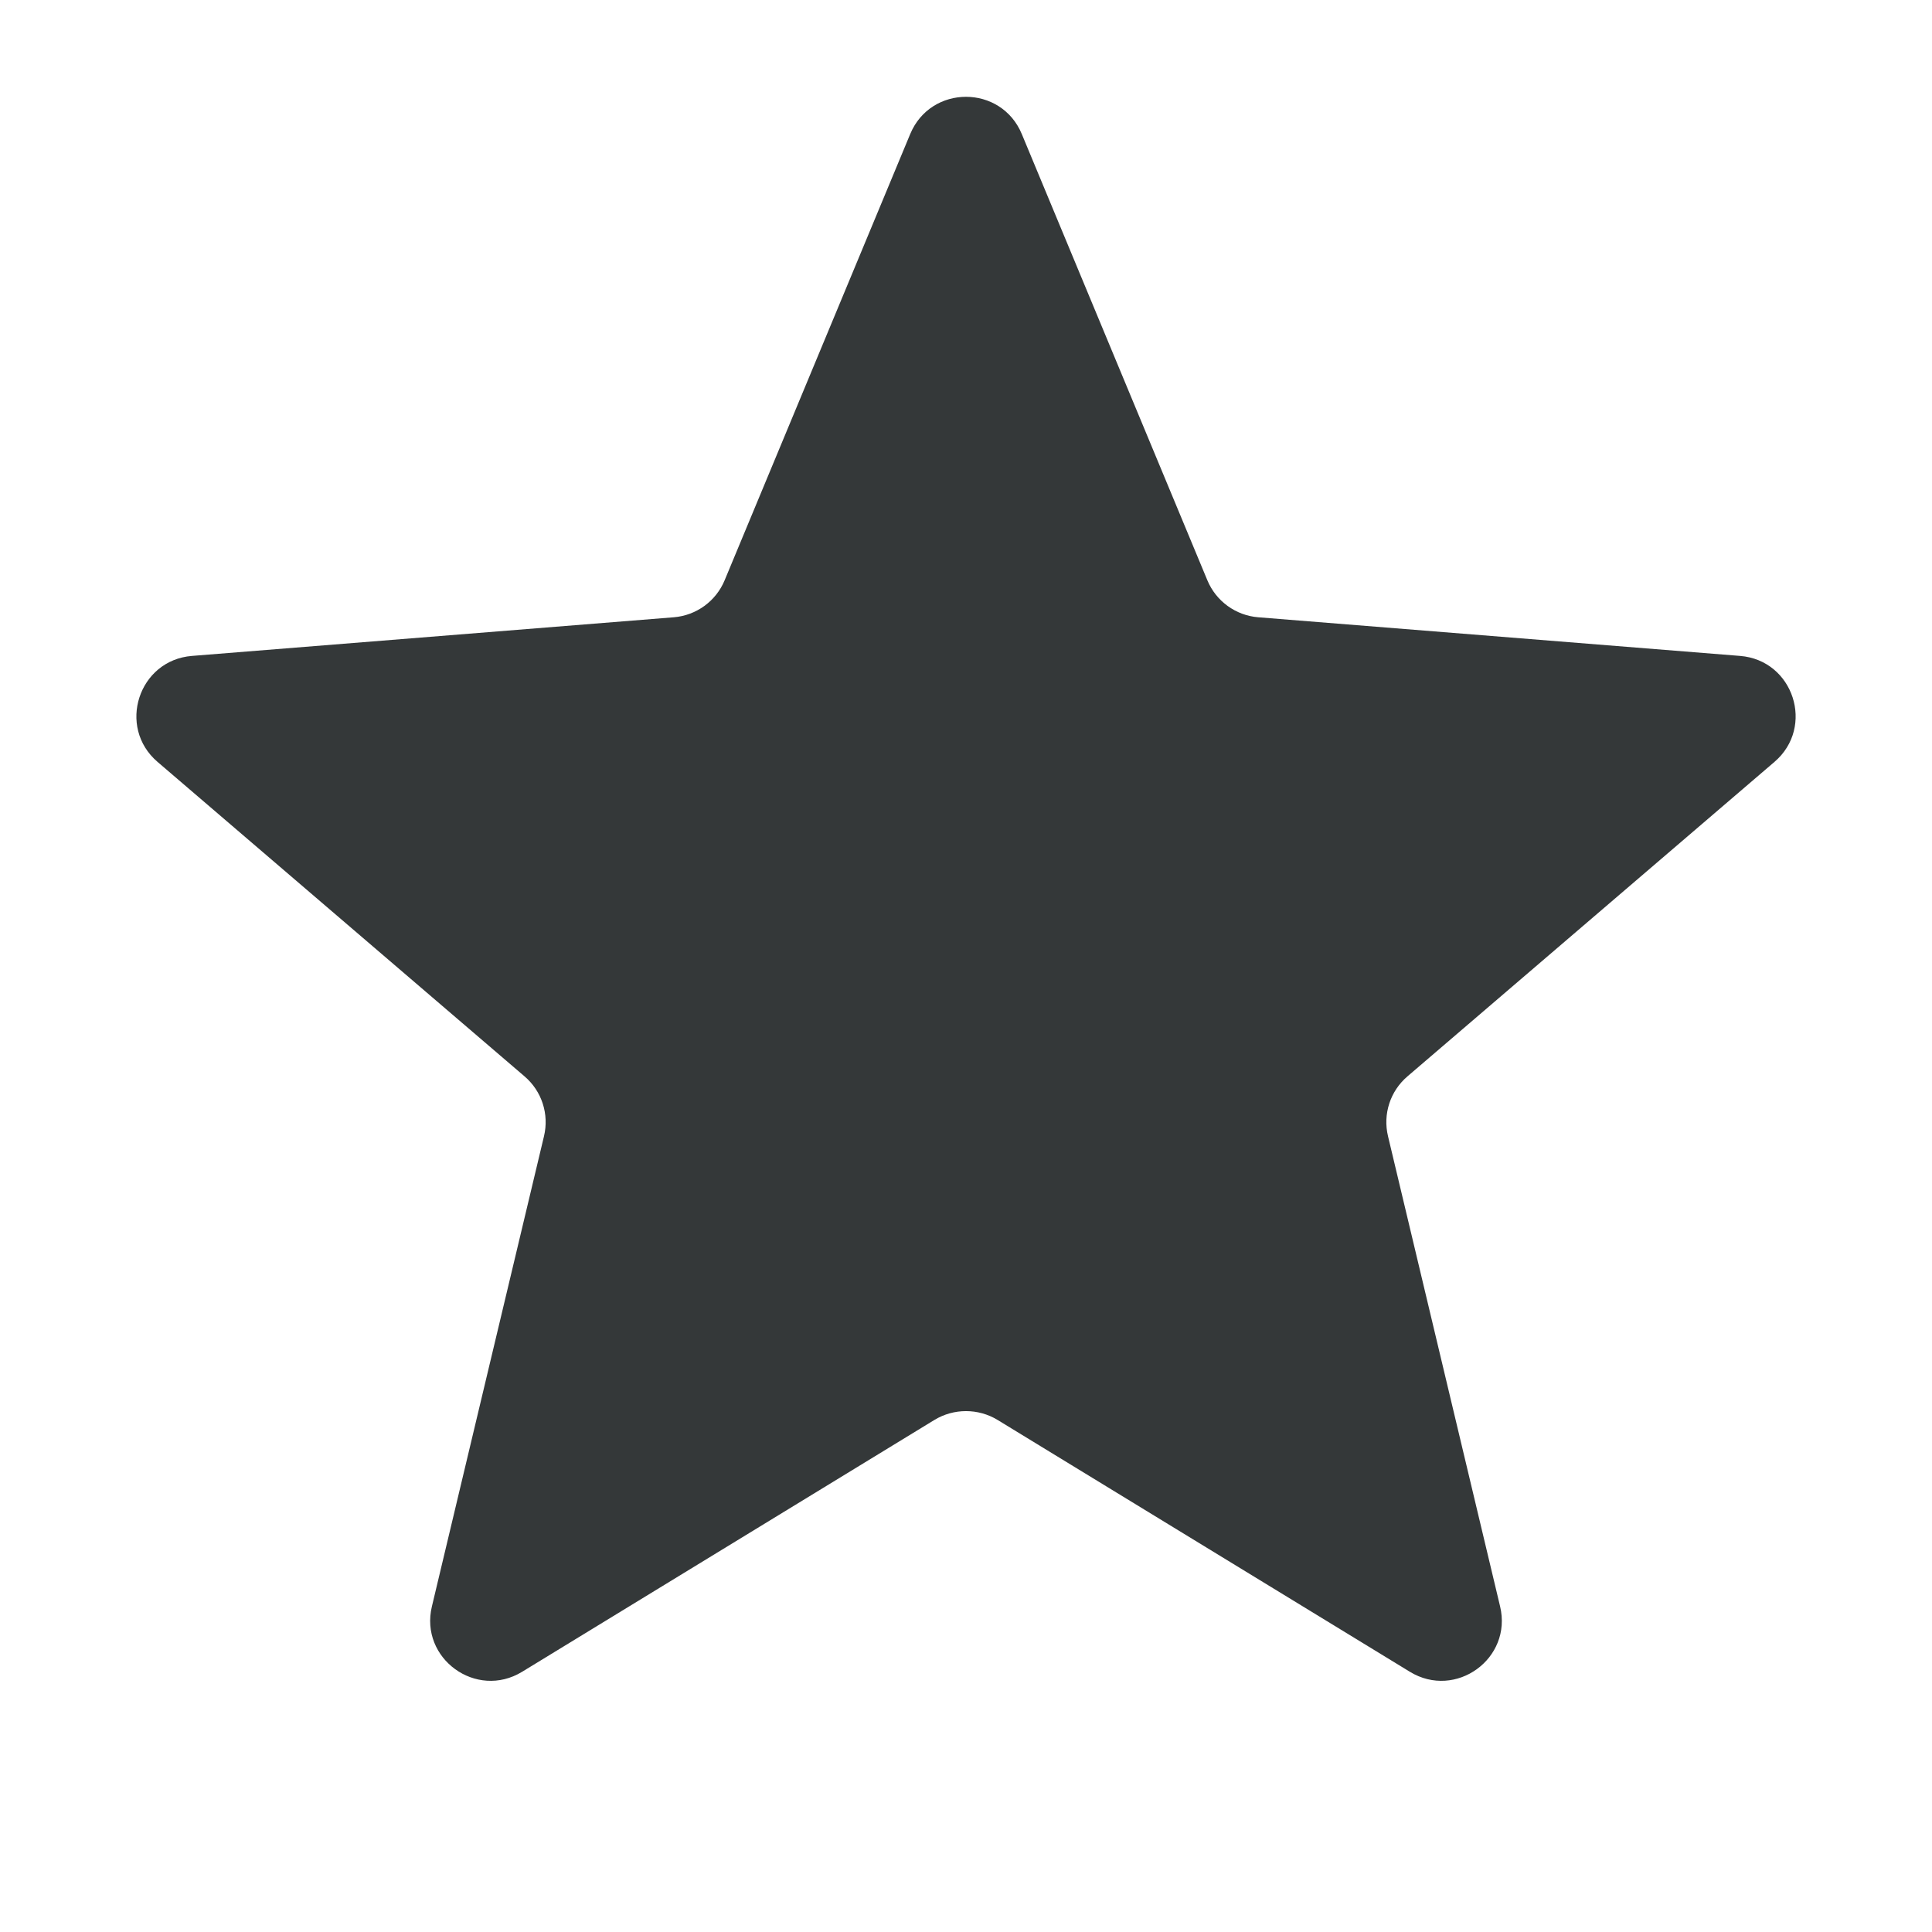
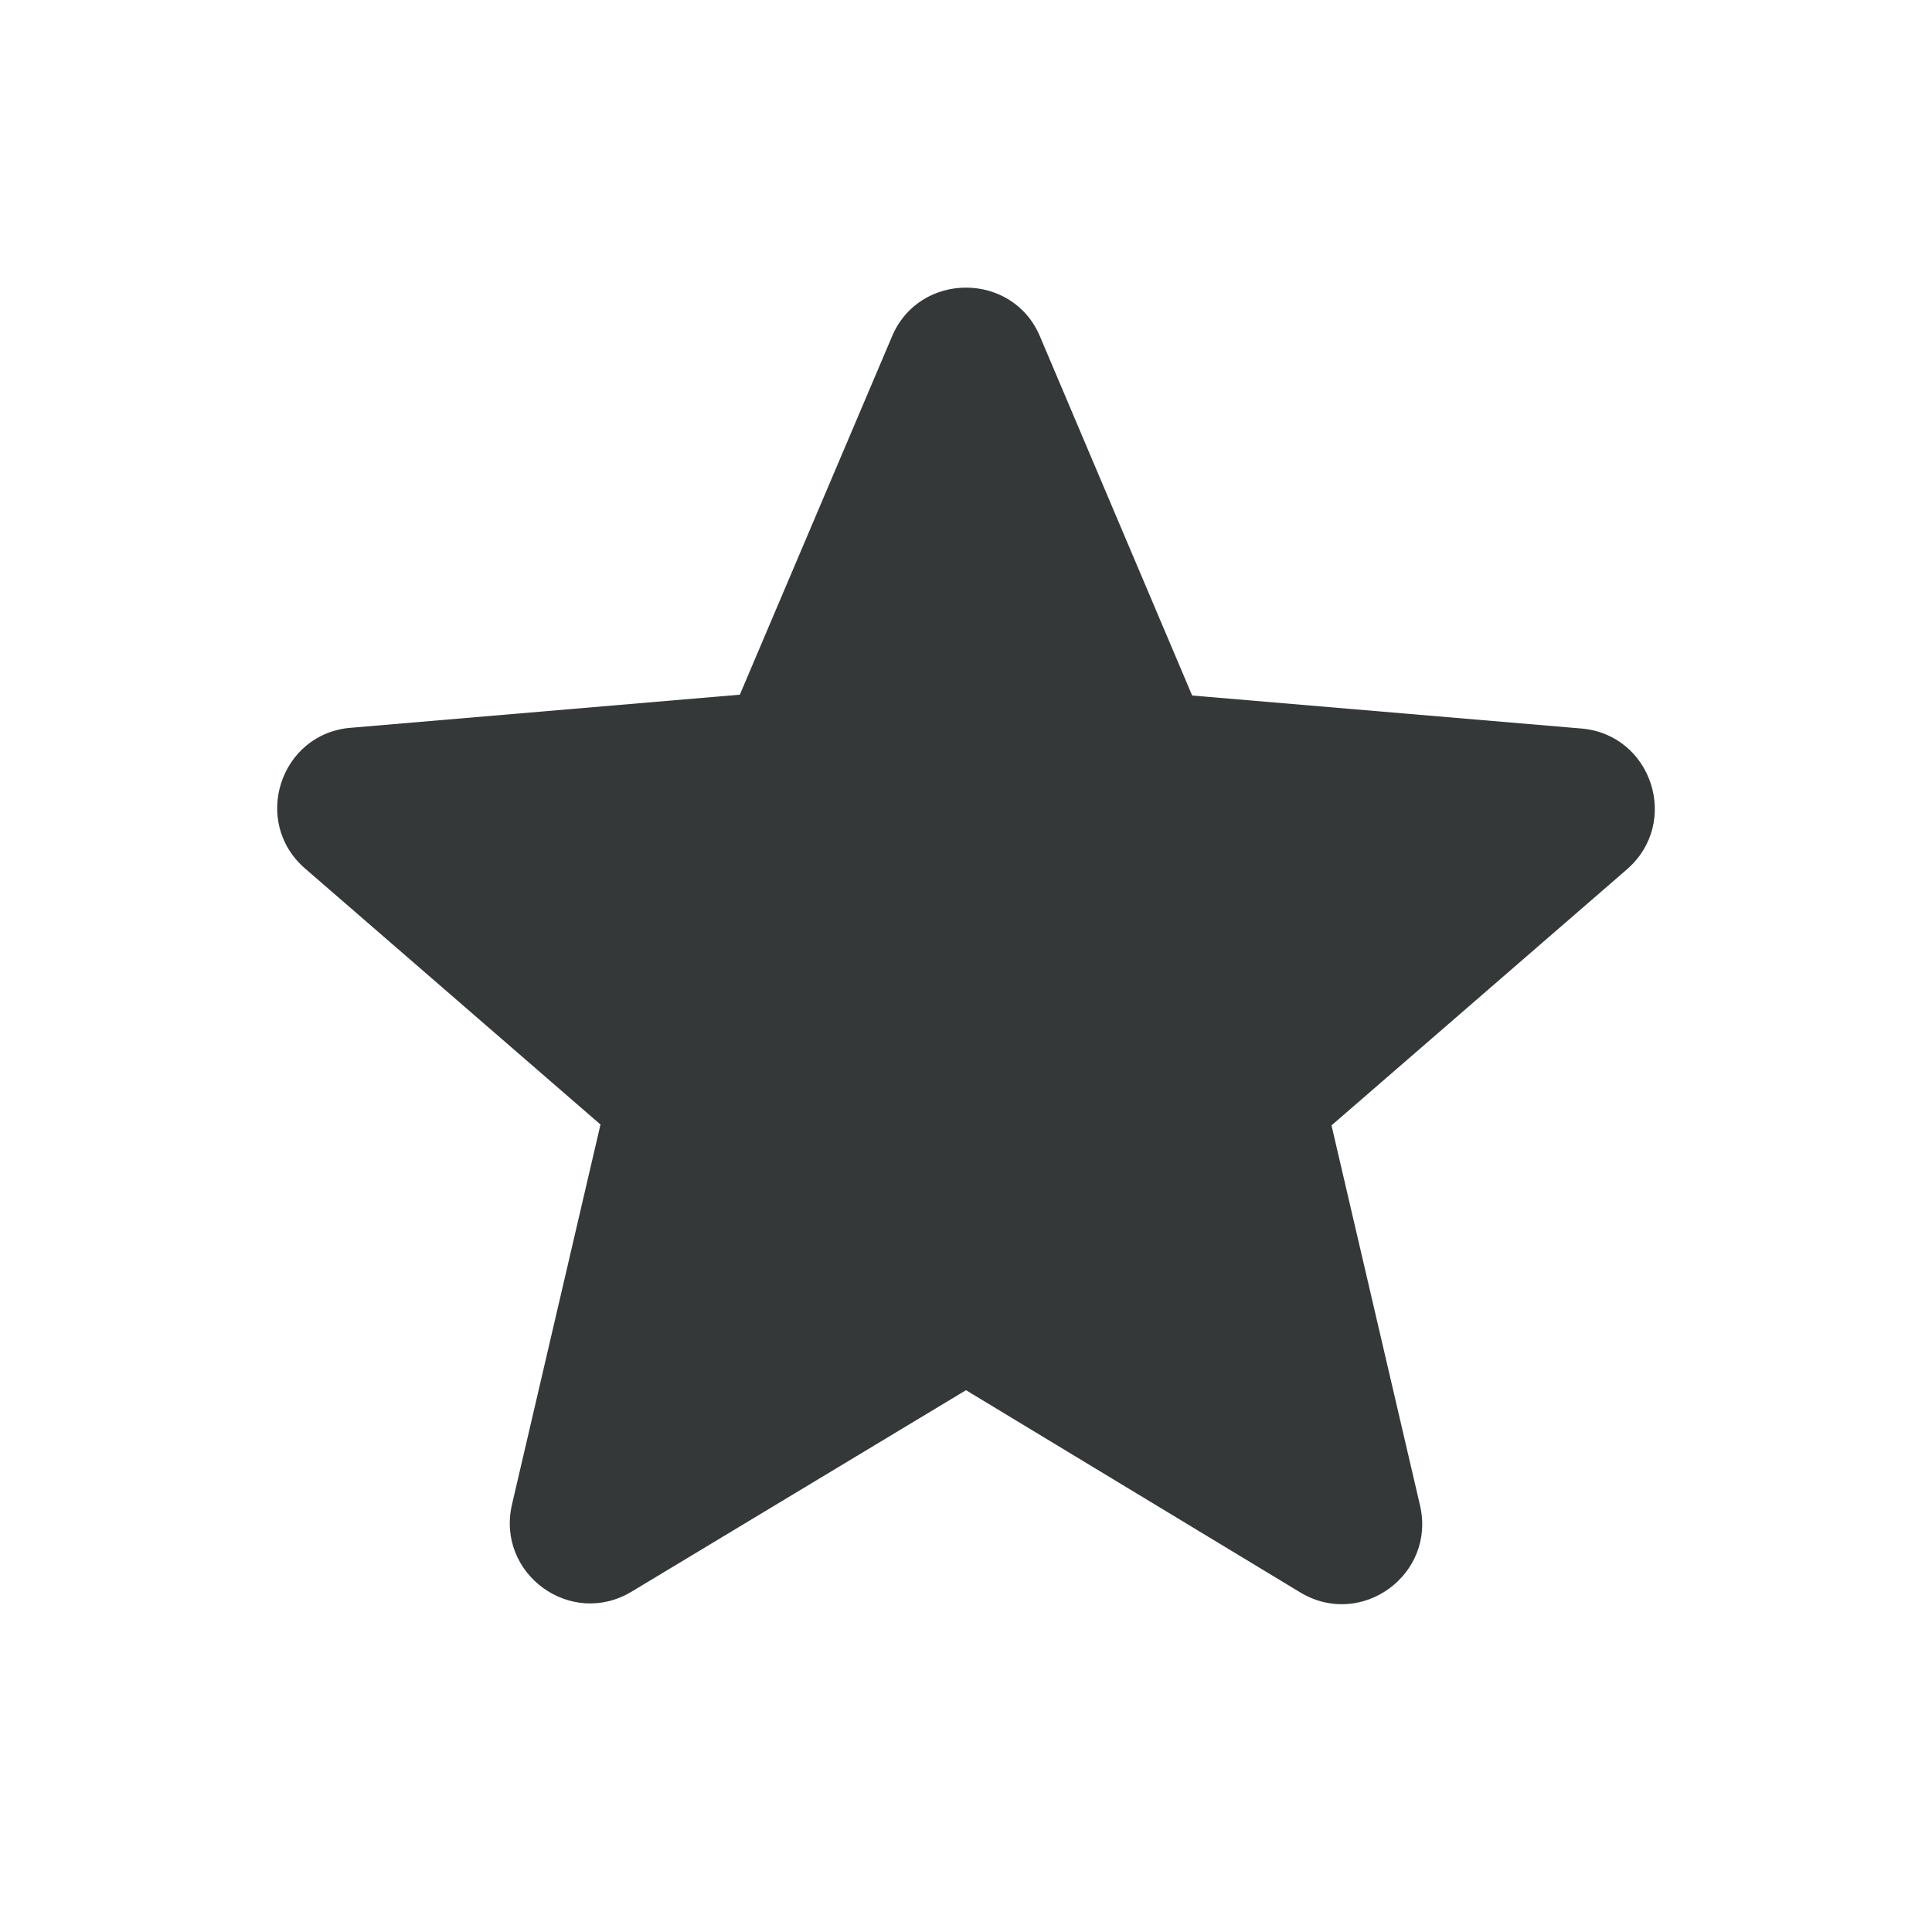
<svg xmlns="http://www.w3.org/2000/svg" width="16" height="16" viewBox="0 0 16 16" fill="none">
-   <path d="M7.538 1.11C7.709 0.699 8.291 0.699 8.462 1.11L9.999 4.806C10.071 4.979 10.234 5.097 10.42 5.112L14.41 5.432C14.854 5.467 15.033 6.021 14.695 6.31L11.656 8.914C11.513 9.036 11.451 9.227 11.495 9.41L12.423 13.303C12.527 13.735 12.056 14.077 11.676 13.845L8.261 11.759C8.101 11.662 7.899 11.662 7.739 11.759L4.324 13.845C3.944 14.077 3.473 13.735 3.577 13.303L4.505 9.41C4.549 9.227 4.487 9.036 4.344 8.914L1.305 6.31C0.967 6.021 1.147 5.467 1.59 5.432L5.58 5.112C5.766 5.097 5.929 4.979 6.001 4.806L7.538 1.11Z" fill="#343839" />
+   <path d="M8 11.513L10.767 13.187C11.273 13.493 11.893 13.04 11.76 12.467L11.027 9.32L13.473 7.2C13.92 6.813 13.68 6.08 13.093 6.033L9.873 5.76L8.613 2.787C8.387 2.247 7.613 2.247 7.387 2.787L6.127 5.753L2.907 6.027C2.32 6.073 2.08 6.807 2.527 7.193L4.973 9.313L4.24 12.46C4.107 13.033 4.727 13.487 5.233 13.18L8 11.513Z" fill="#343839" />
</svg>
